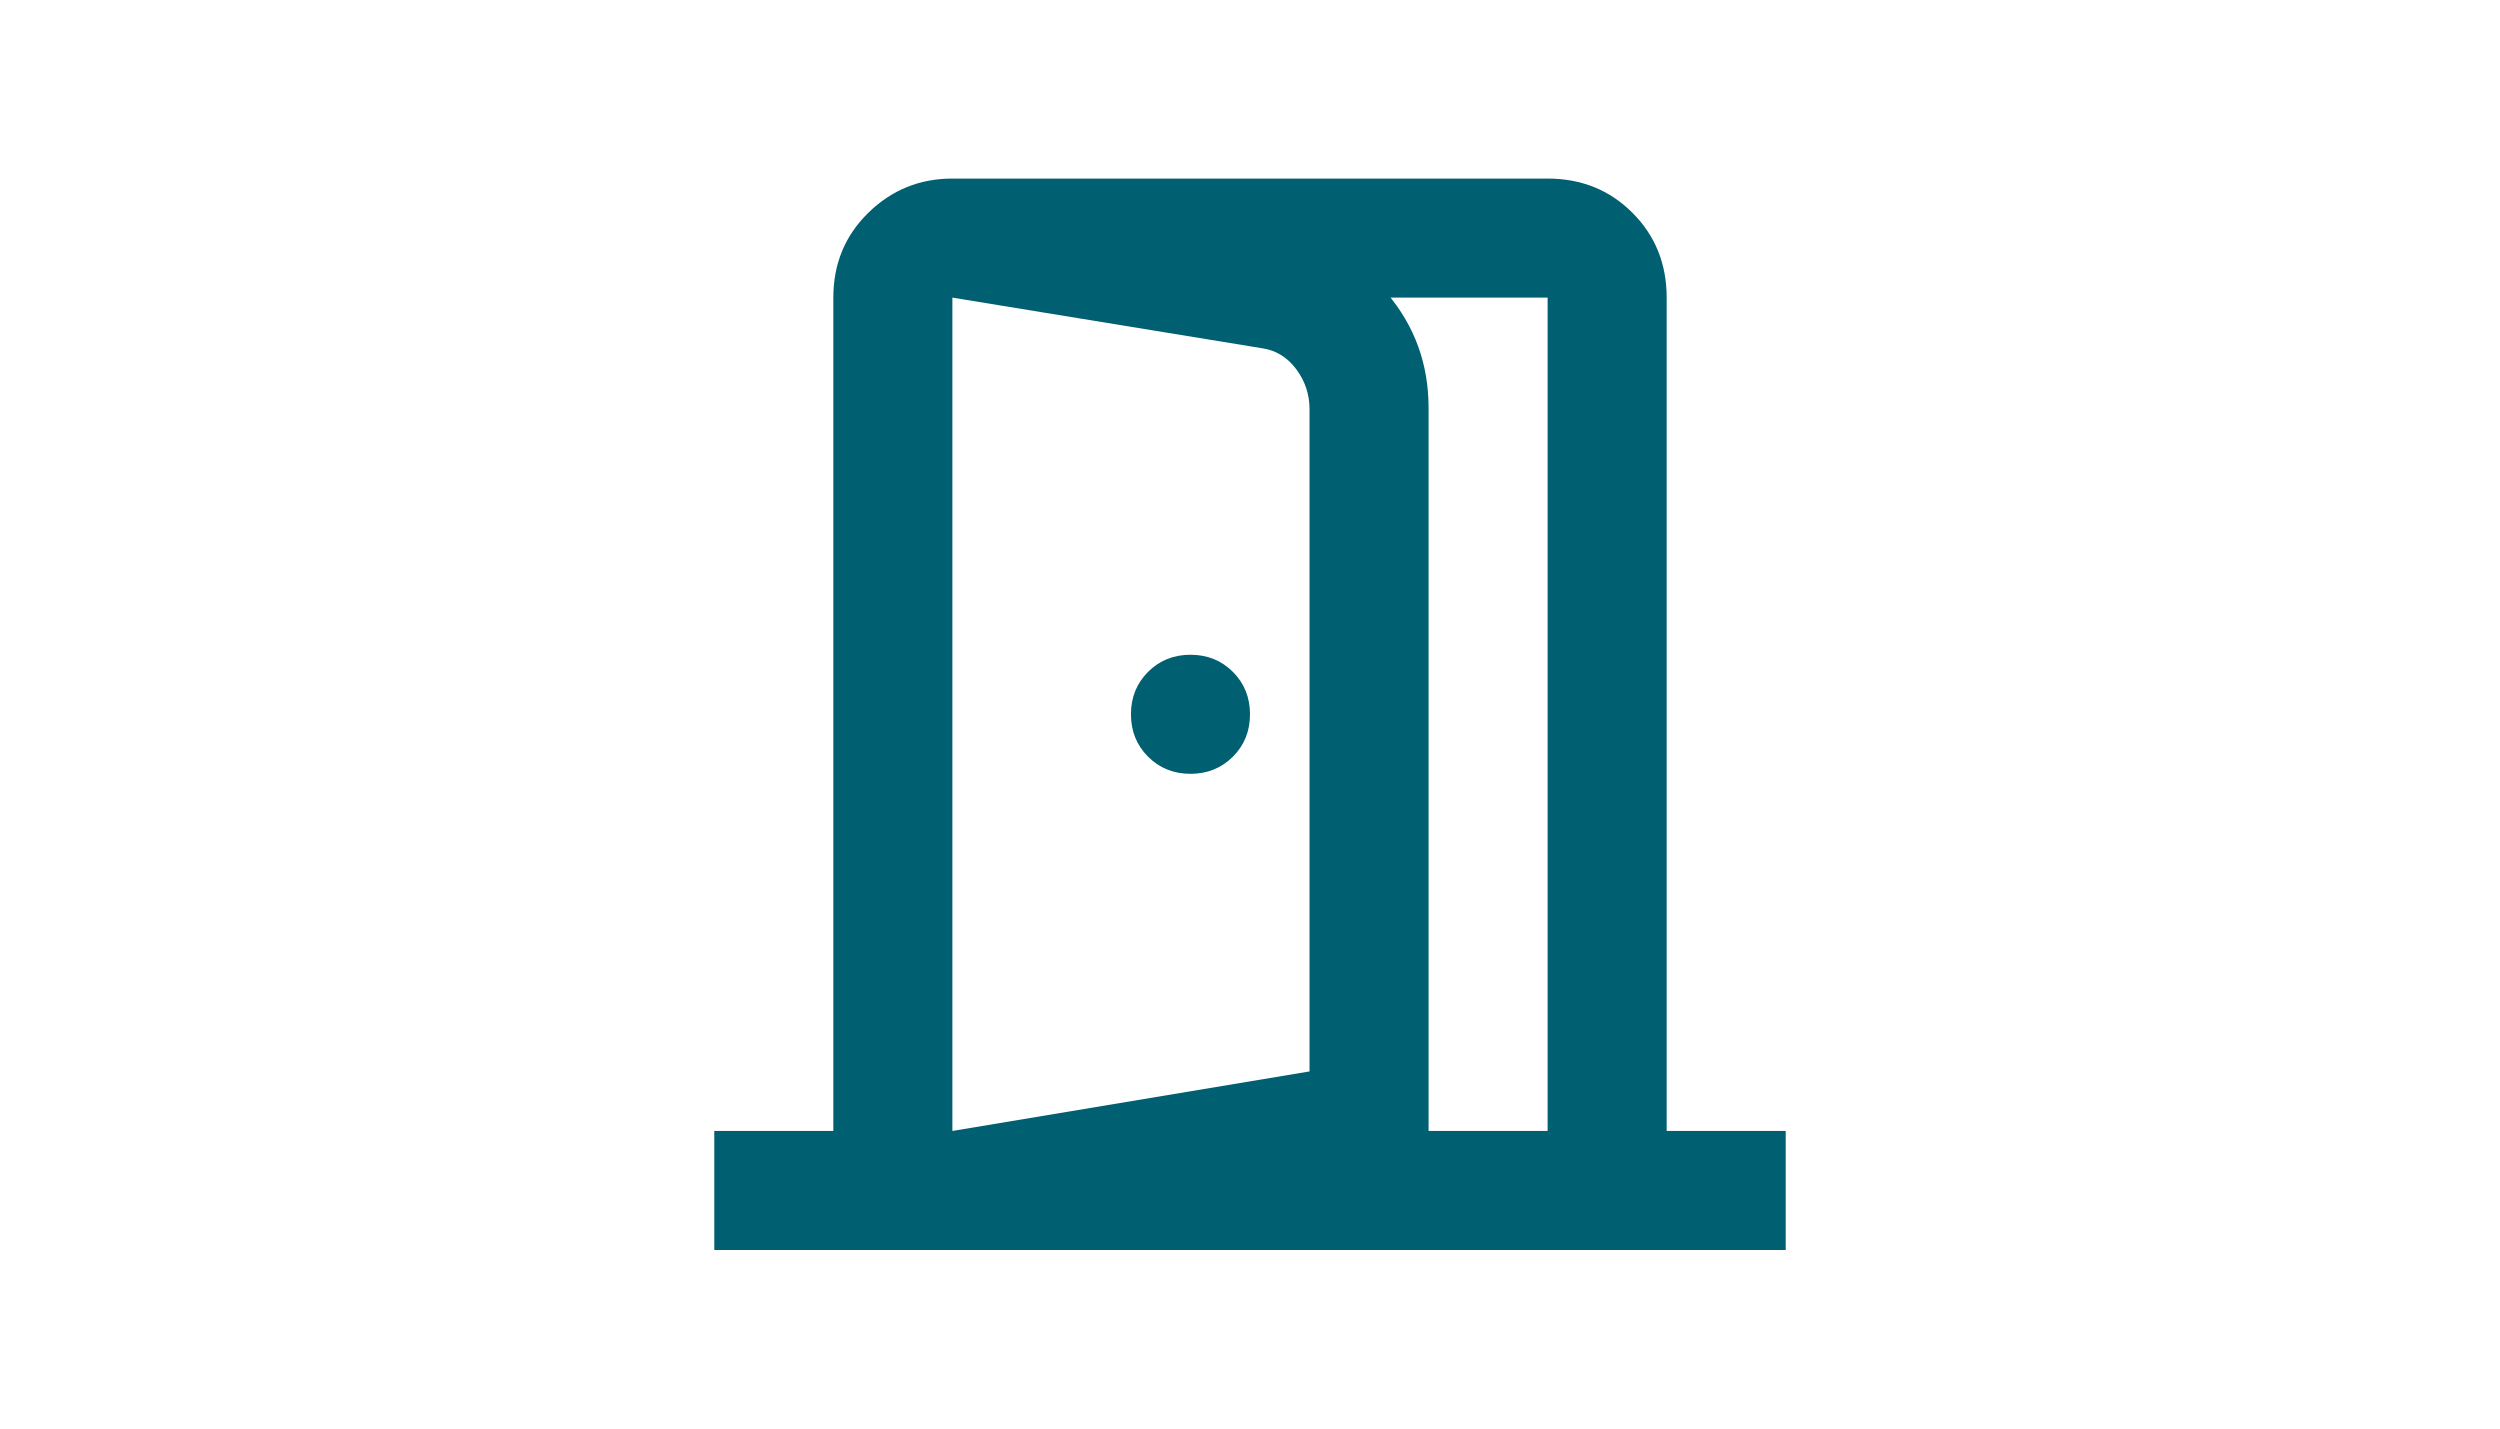
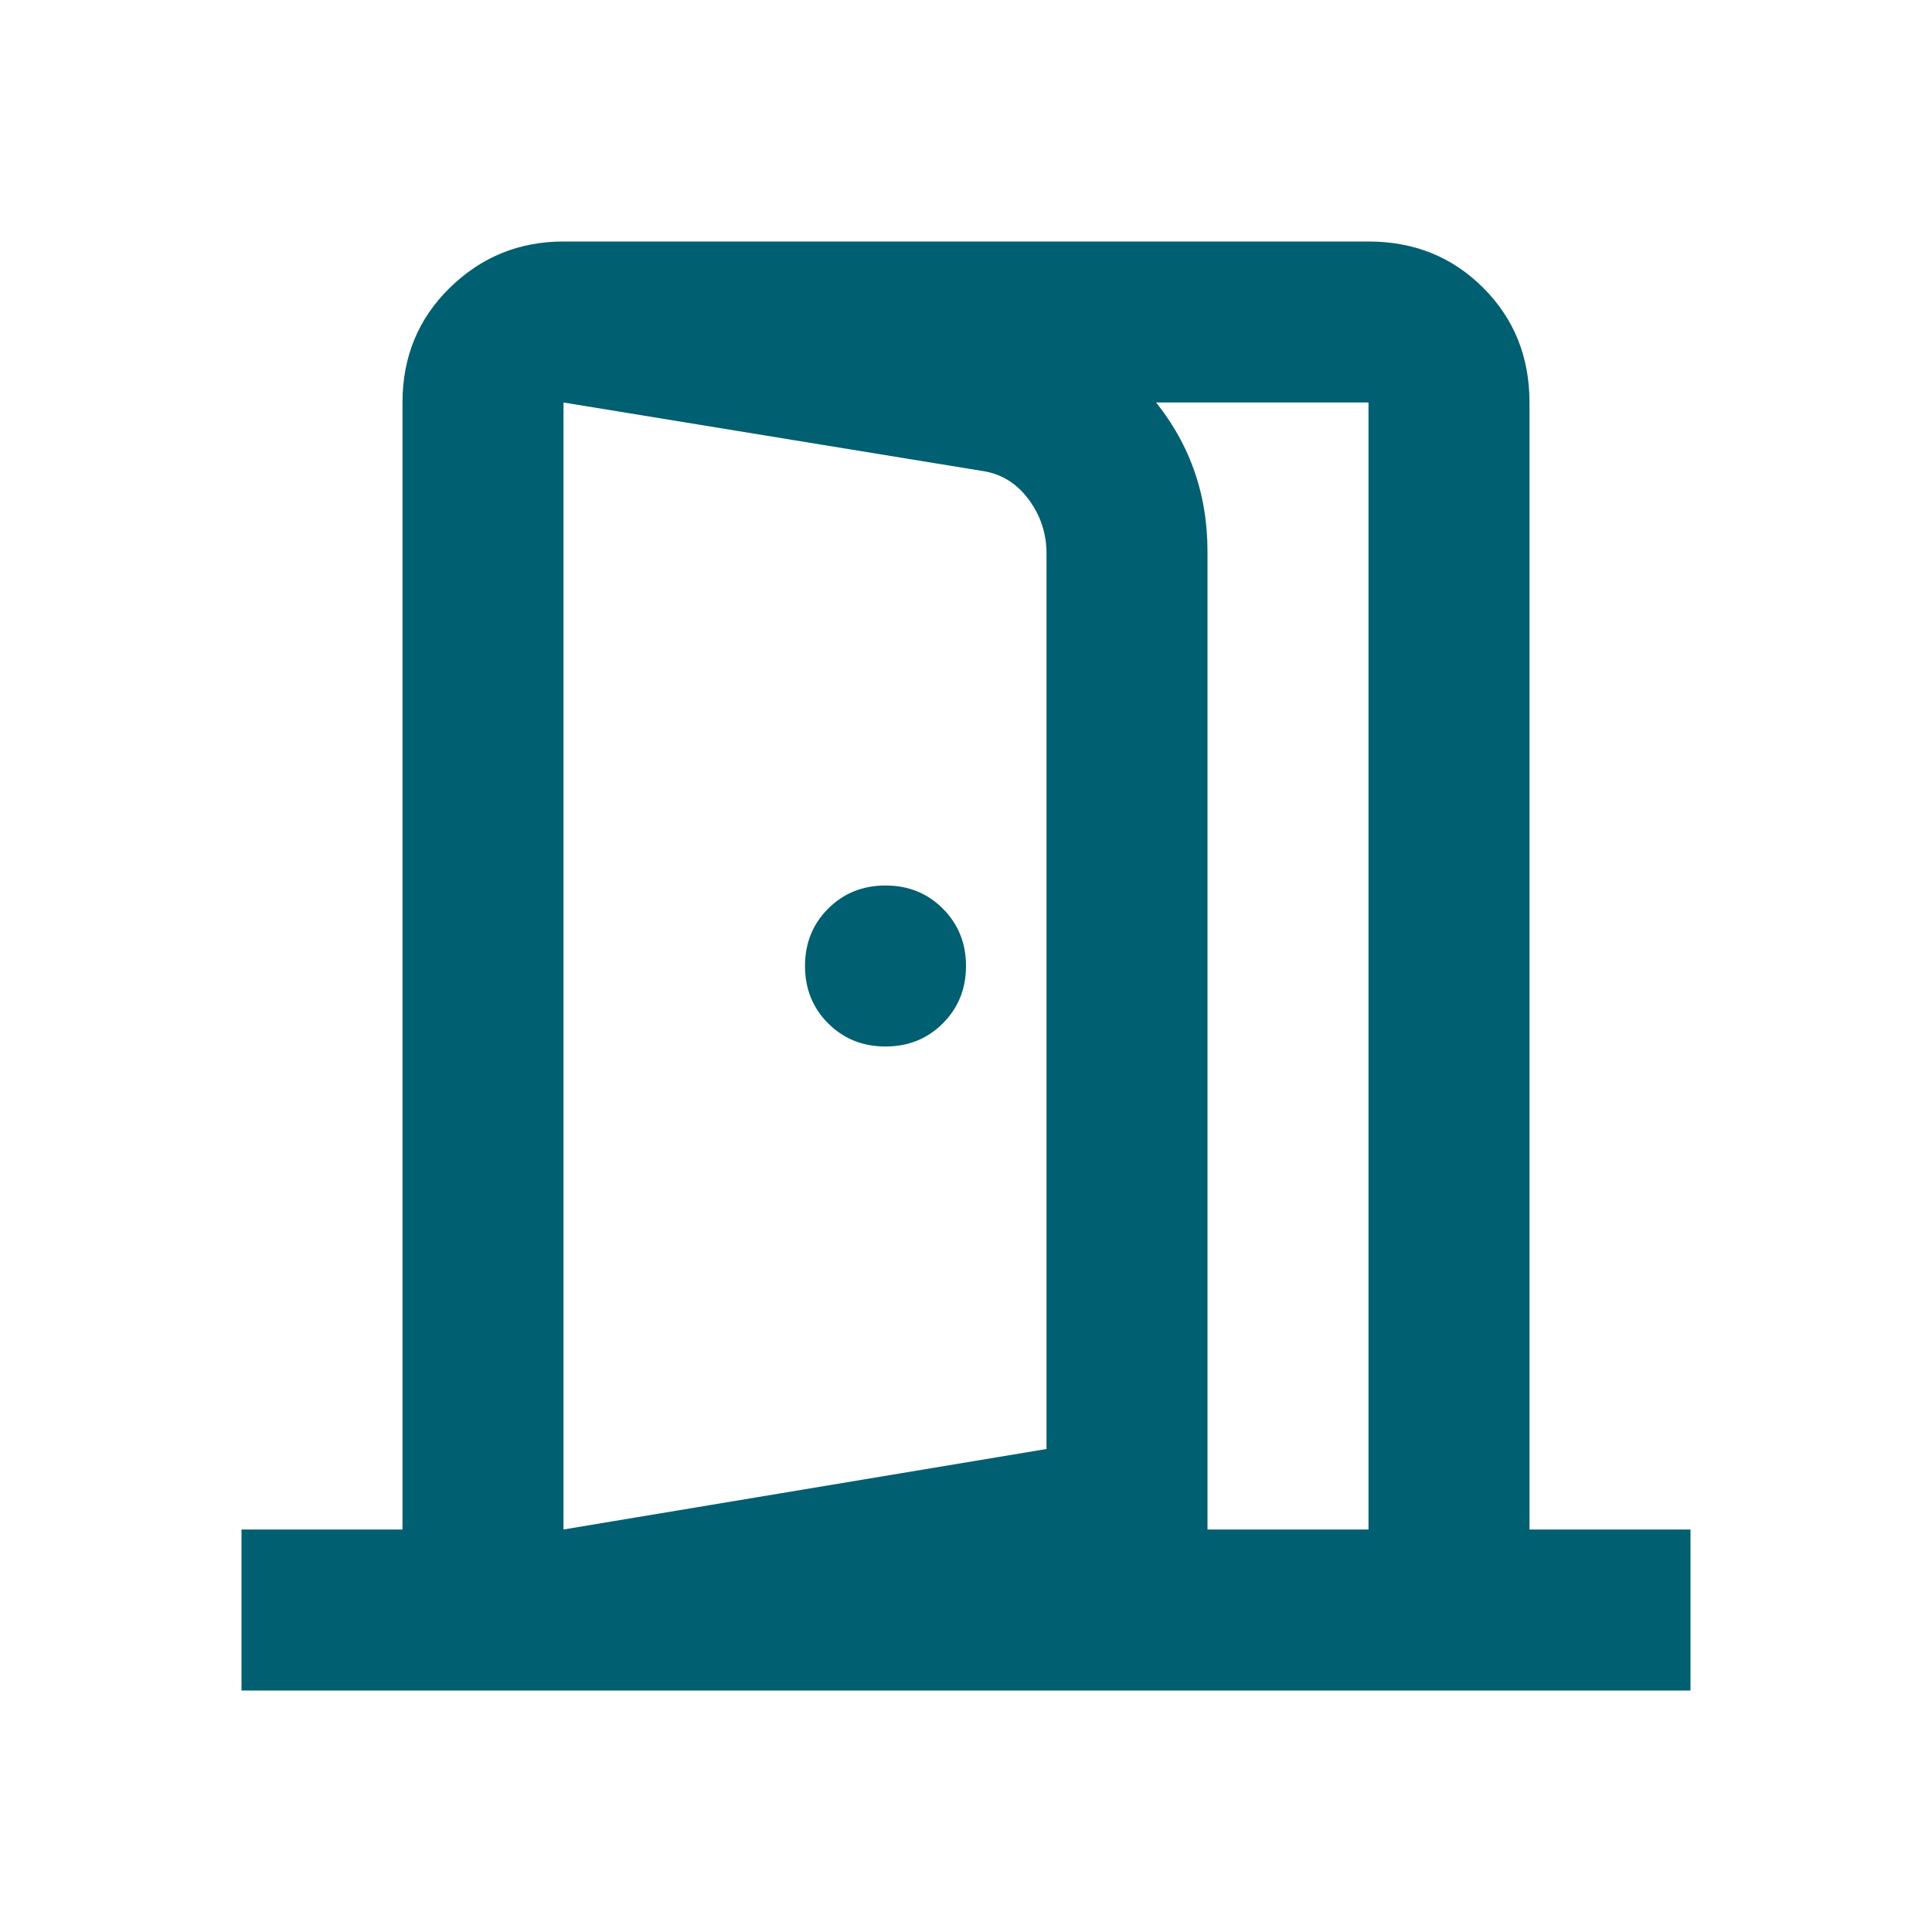
- <svg xmlns="http://www.w3.org/2000/svg" height="24px" viewBox="0 -960 960 960" width="42px" fill="#005F70">
+ <svg xmlns="http://www.w3.org/2000/svg" height="24px" viewBox="0 -960 960 960" width="24px" fill="#005F70">
  <path d="M440-440q17 0 28.5-11.5T480-480q0-17-11.5-28.5T440-520q-17 0-28.5 11.5T400-480q0 17 11.5 28.5T440-440ZM280-120v-80l240-40v-445q0-15-9-27t-23-14l-208-34v-80l220 36q44 8 72 41t28 77v512l-320 54Zm-160 0v-80h80v-560q0-34 23.5-57t56.5-23h400q34 0 57 23t23 57v560h80v80H120Zm160-80h400v-560H280v560Z" />
</svg>
